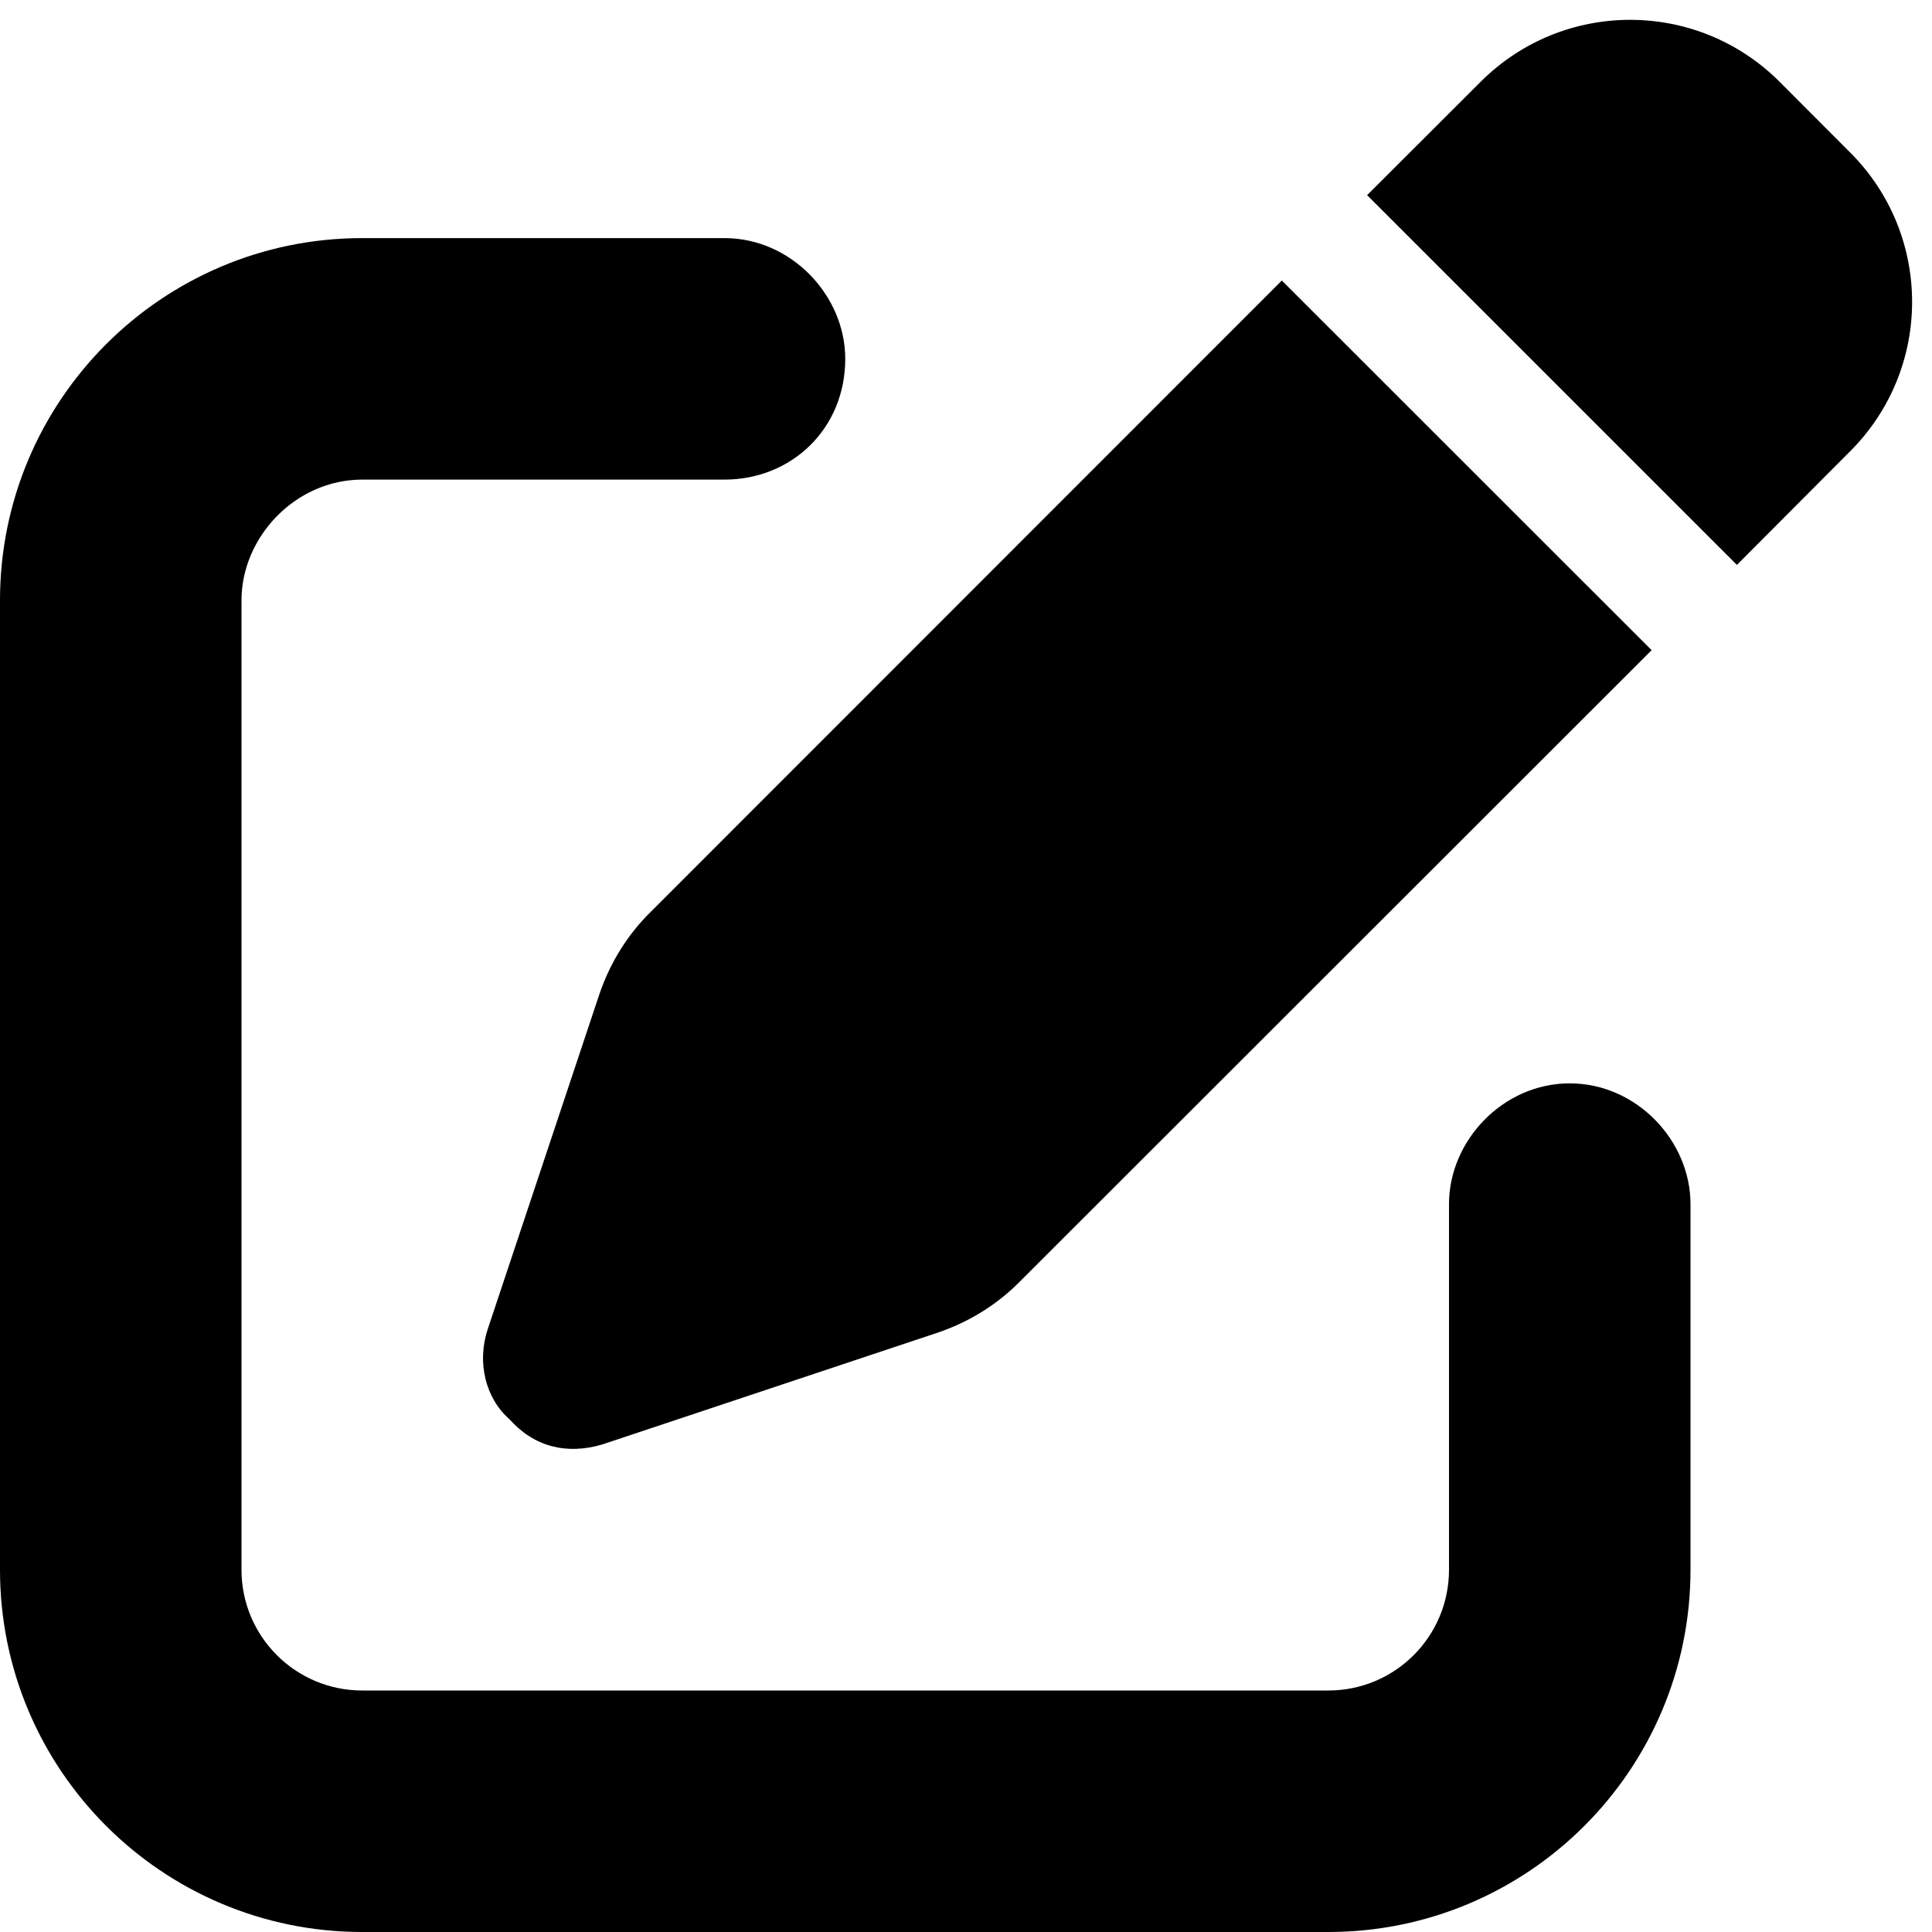
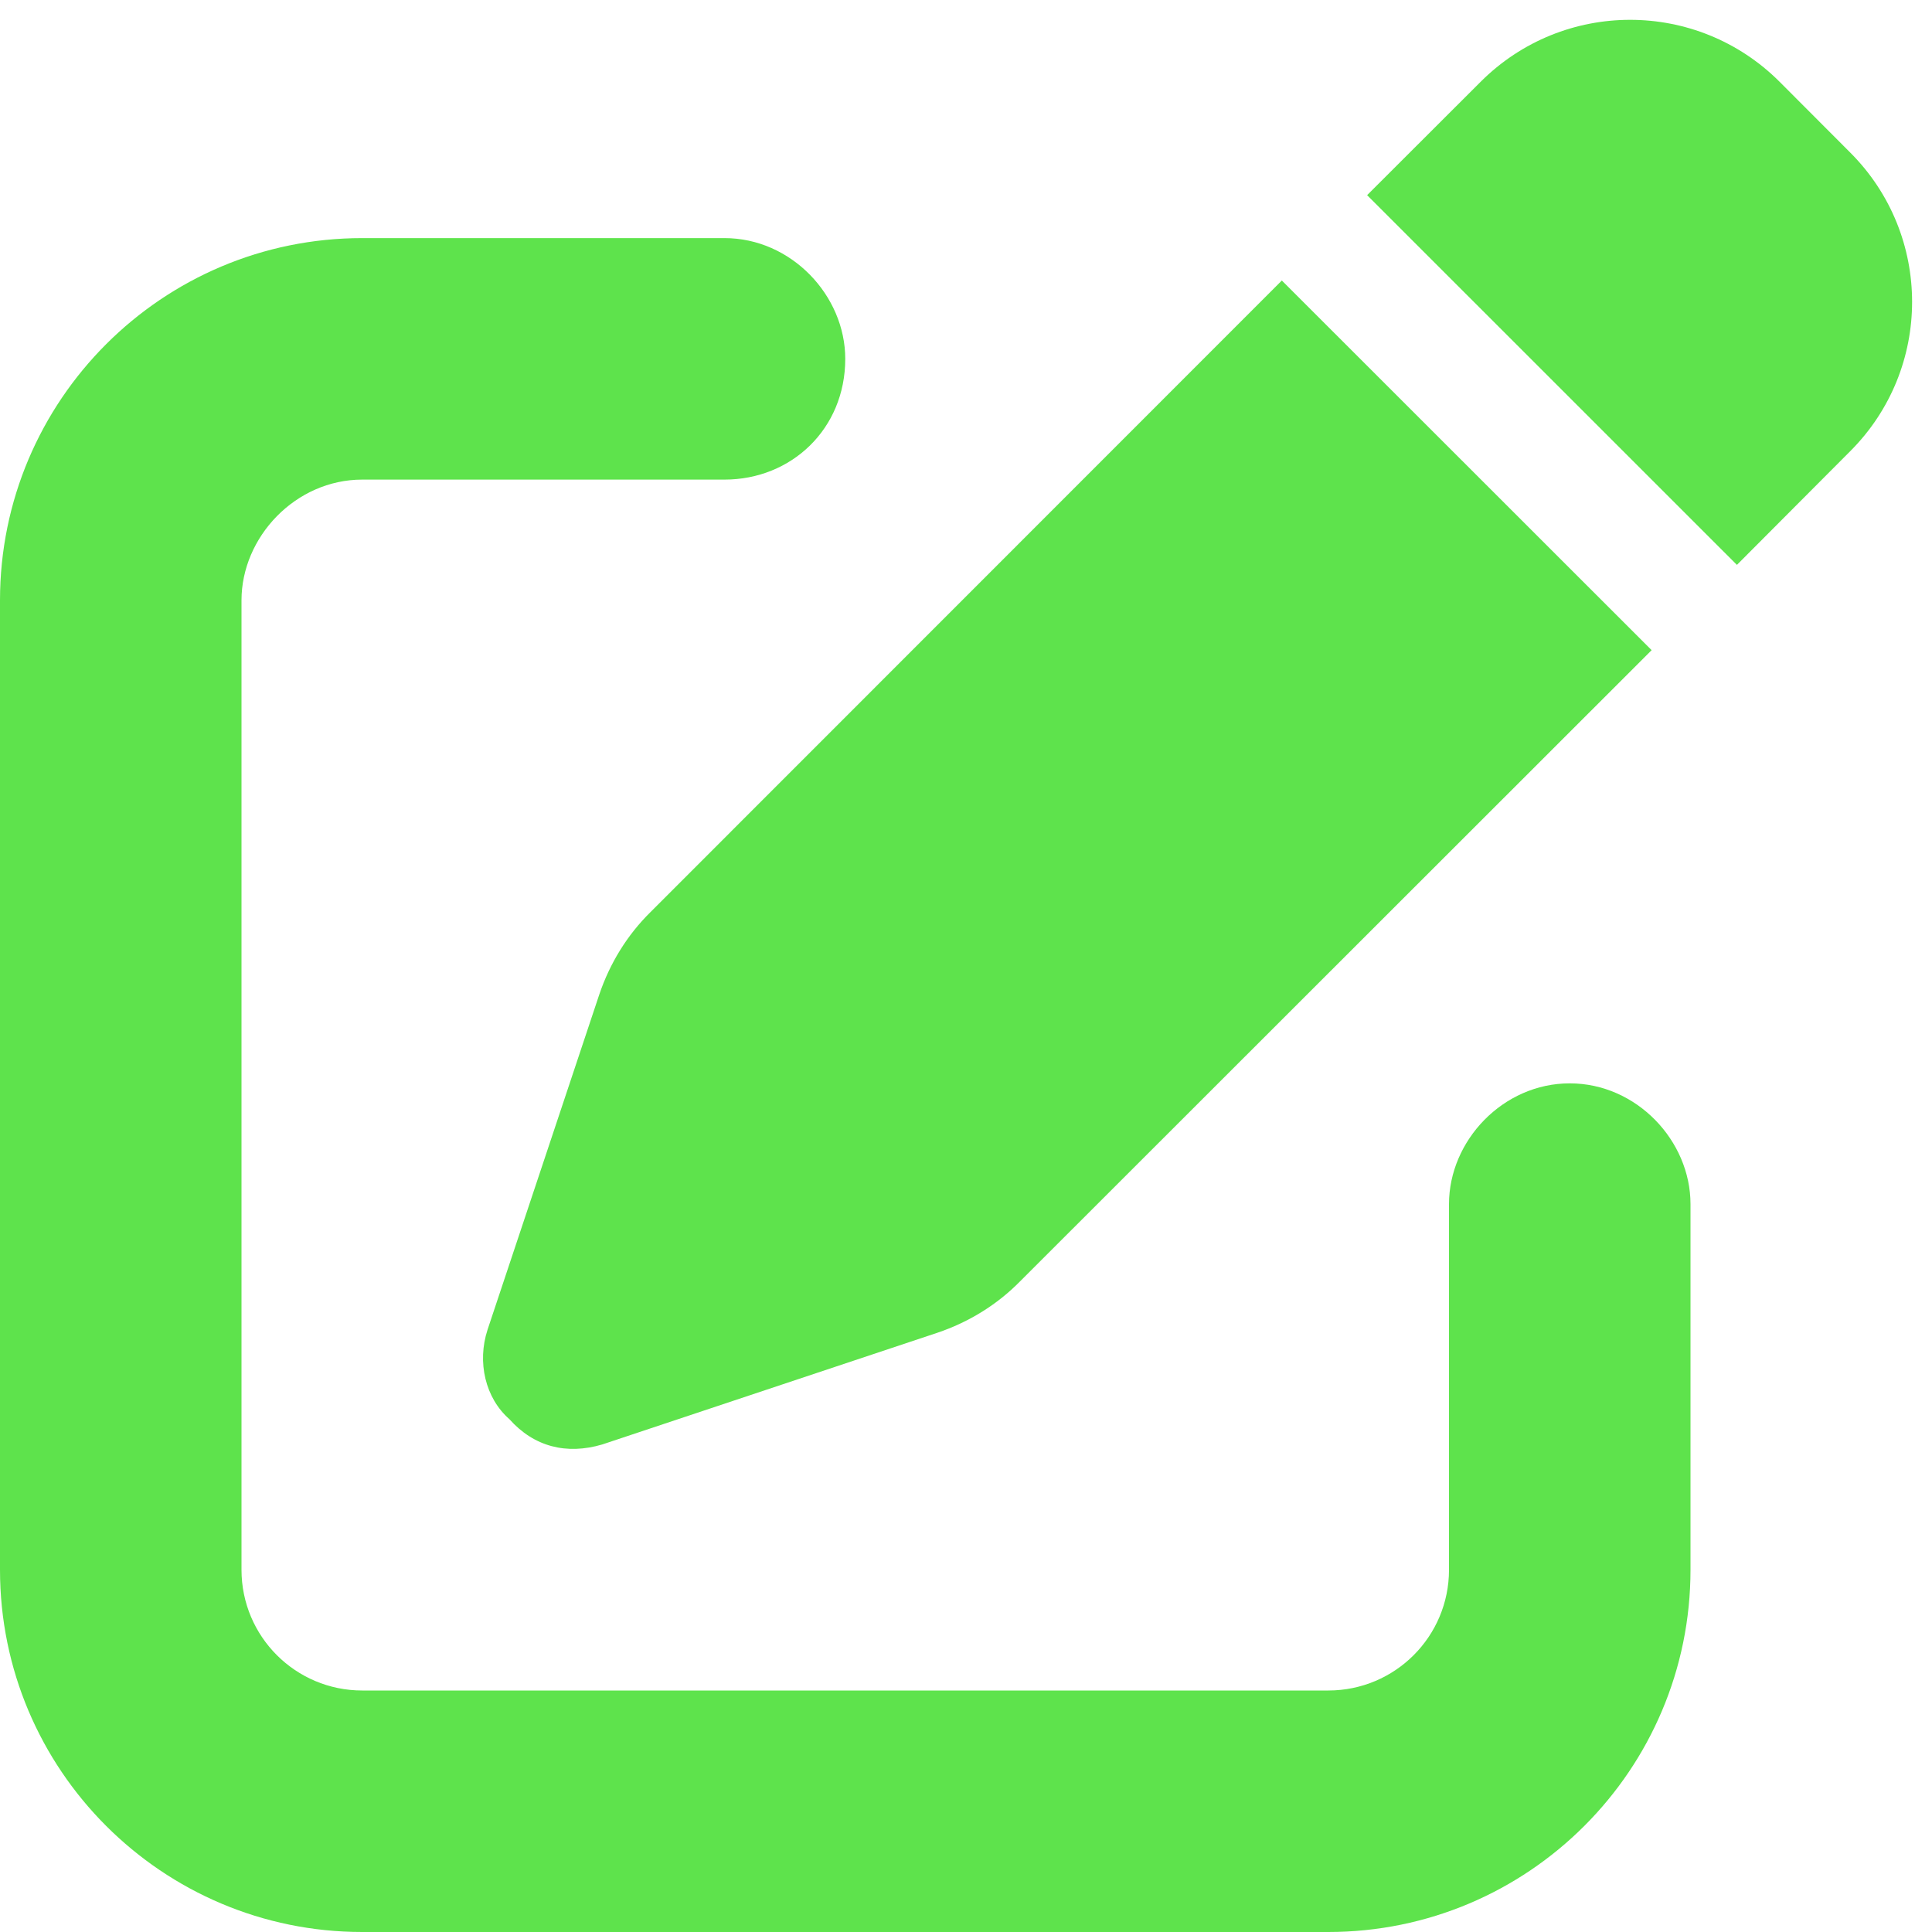
- <svg xmlns="http://www.w3.org/2000/svg" viewBox="0 0 512 512">
+ <svg xmlns="http://www.w3.org/2000/svg" fill="#5EE34C" viewBox="0 0 512 512">
  <path d="M490.3 40.4C512.2 62.27 512.2 97.73 490.3 119.6L460.3 149.7L362.3 51.72L392.4 21.66C414.3-.213 449.7-.213 471.6 21.66L490.3 40.4zM172.4 241.7L339.7 74.34L437.7 172.3L270.3 339.6C264.2 345.8 256.7 350.4 248.4 353.2L159.6 382.8C150.1 385.6 141.5 383.4 135 376.1C128.6 370.5 126.4 361 129.2 352.4L158.8 263.6C161.6 255.3 166.2 247.8 172.4 241.7V241.7zM192 63.1C209.7 63.1 224 78.33 224 95.1C224 113.7 209.7 127.1 192 127.1H96C78.33 127.1 64 142.3 64 159.1V416C64 433.7 78.33 448 96 448H352C369.7 448 384 433.7 384 416V319.1C384 302.3 398.3 287.1 416 287.1C433.7 287.1 448 302.3 448 319.1V416C448 469 405 512 352 512H96C42.98 512 0 469 0 416V159.1C0 106.1 42.98 63.1 96 63.1H192z" />
</svg>
